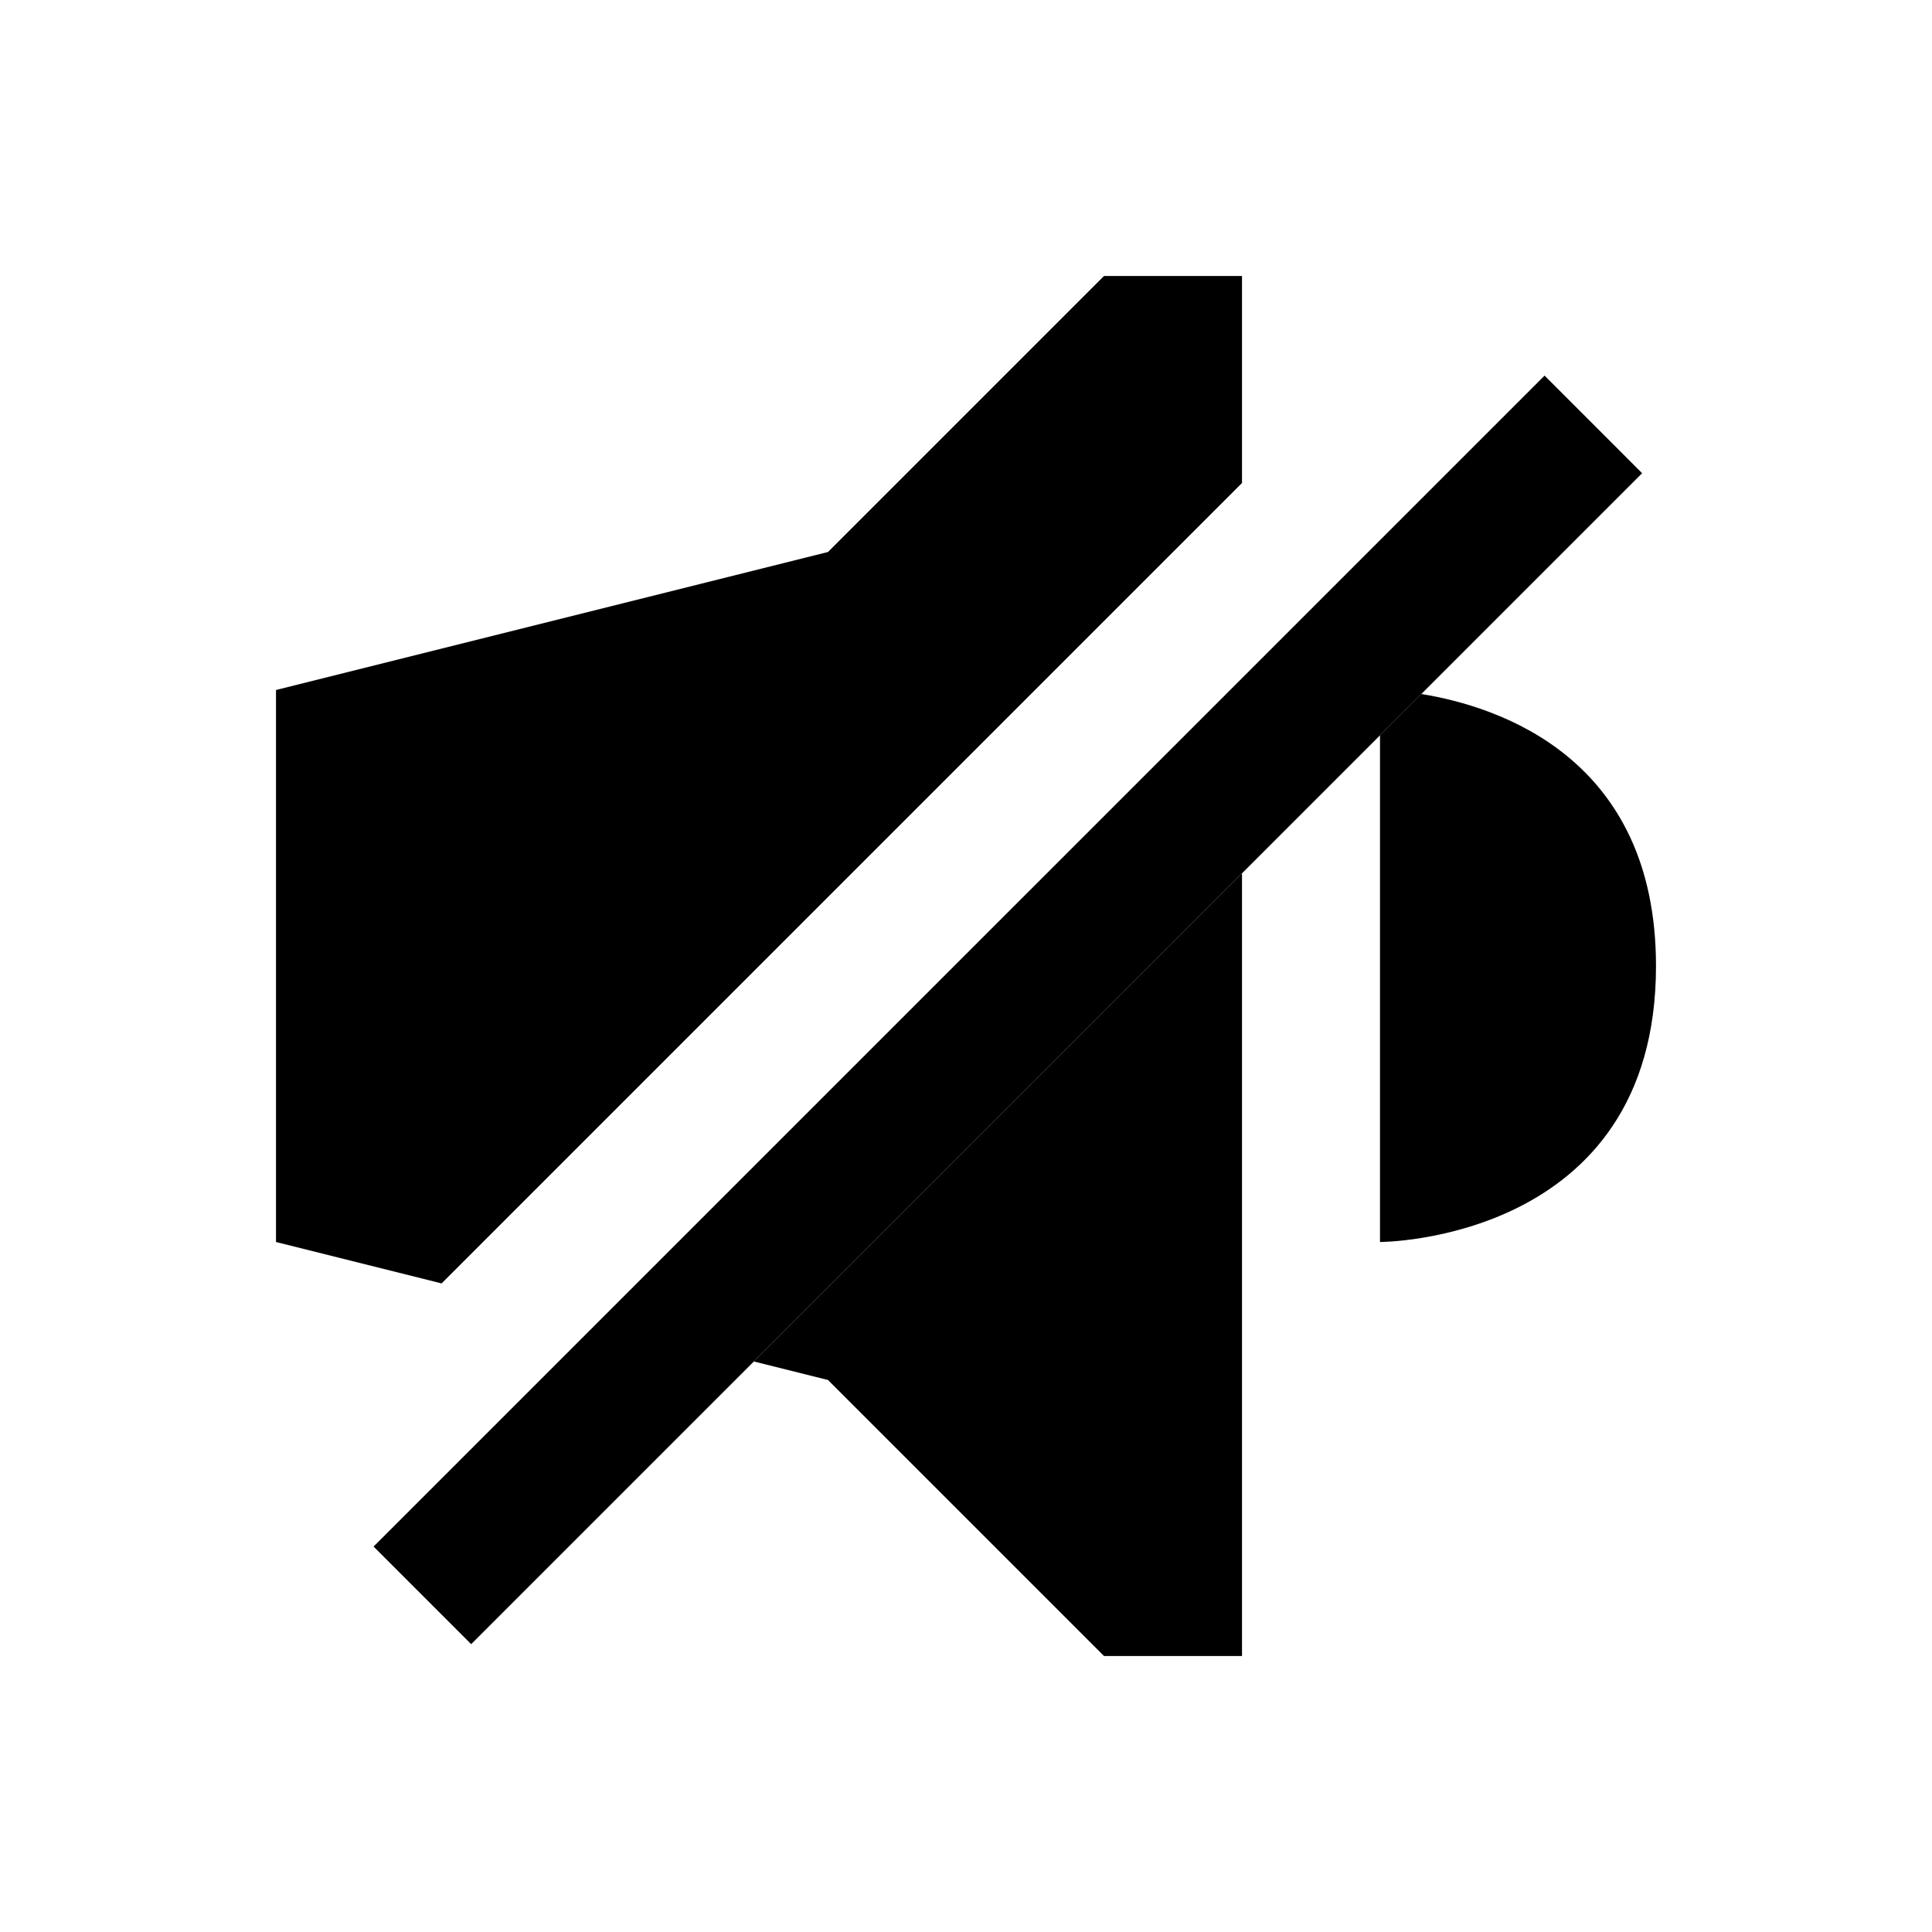
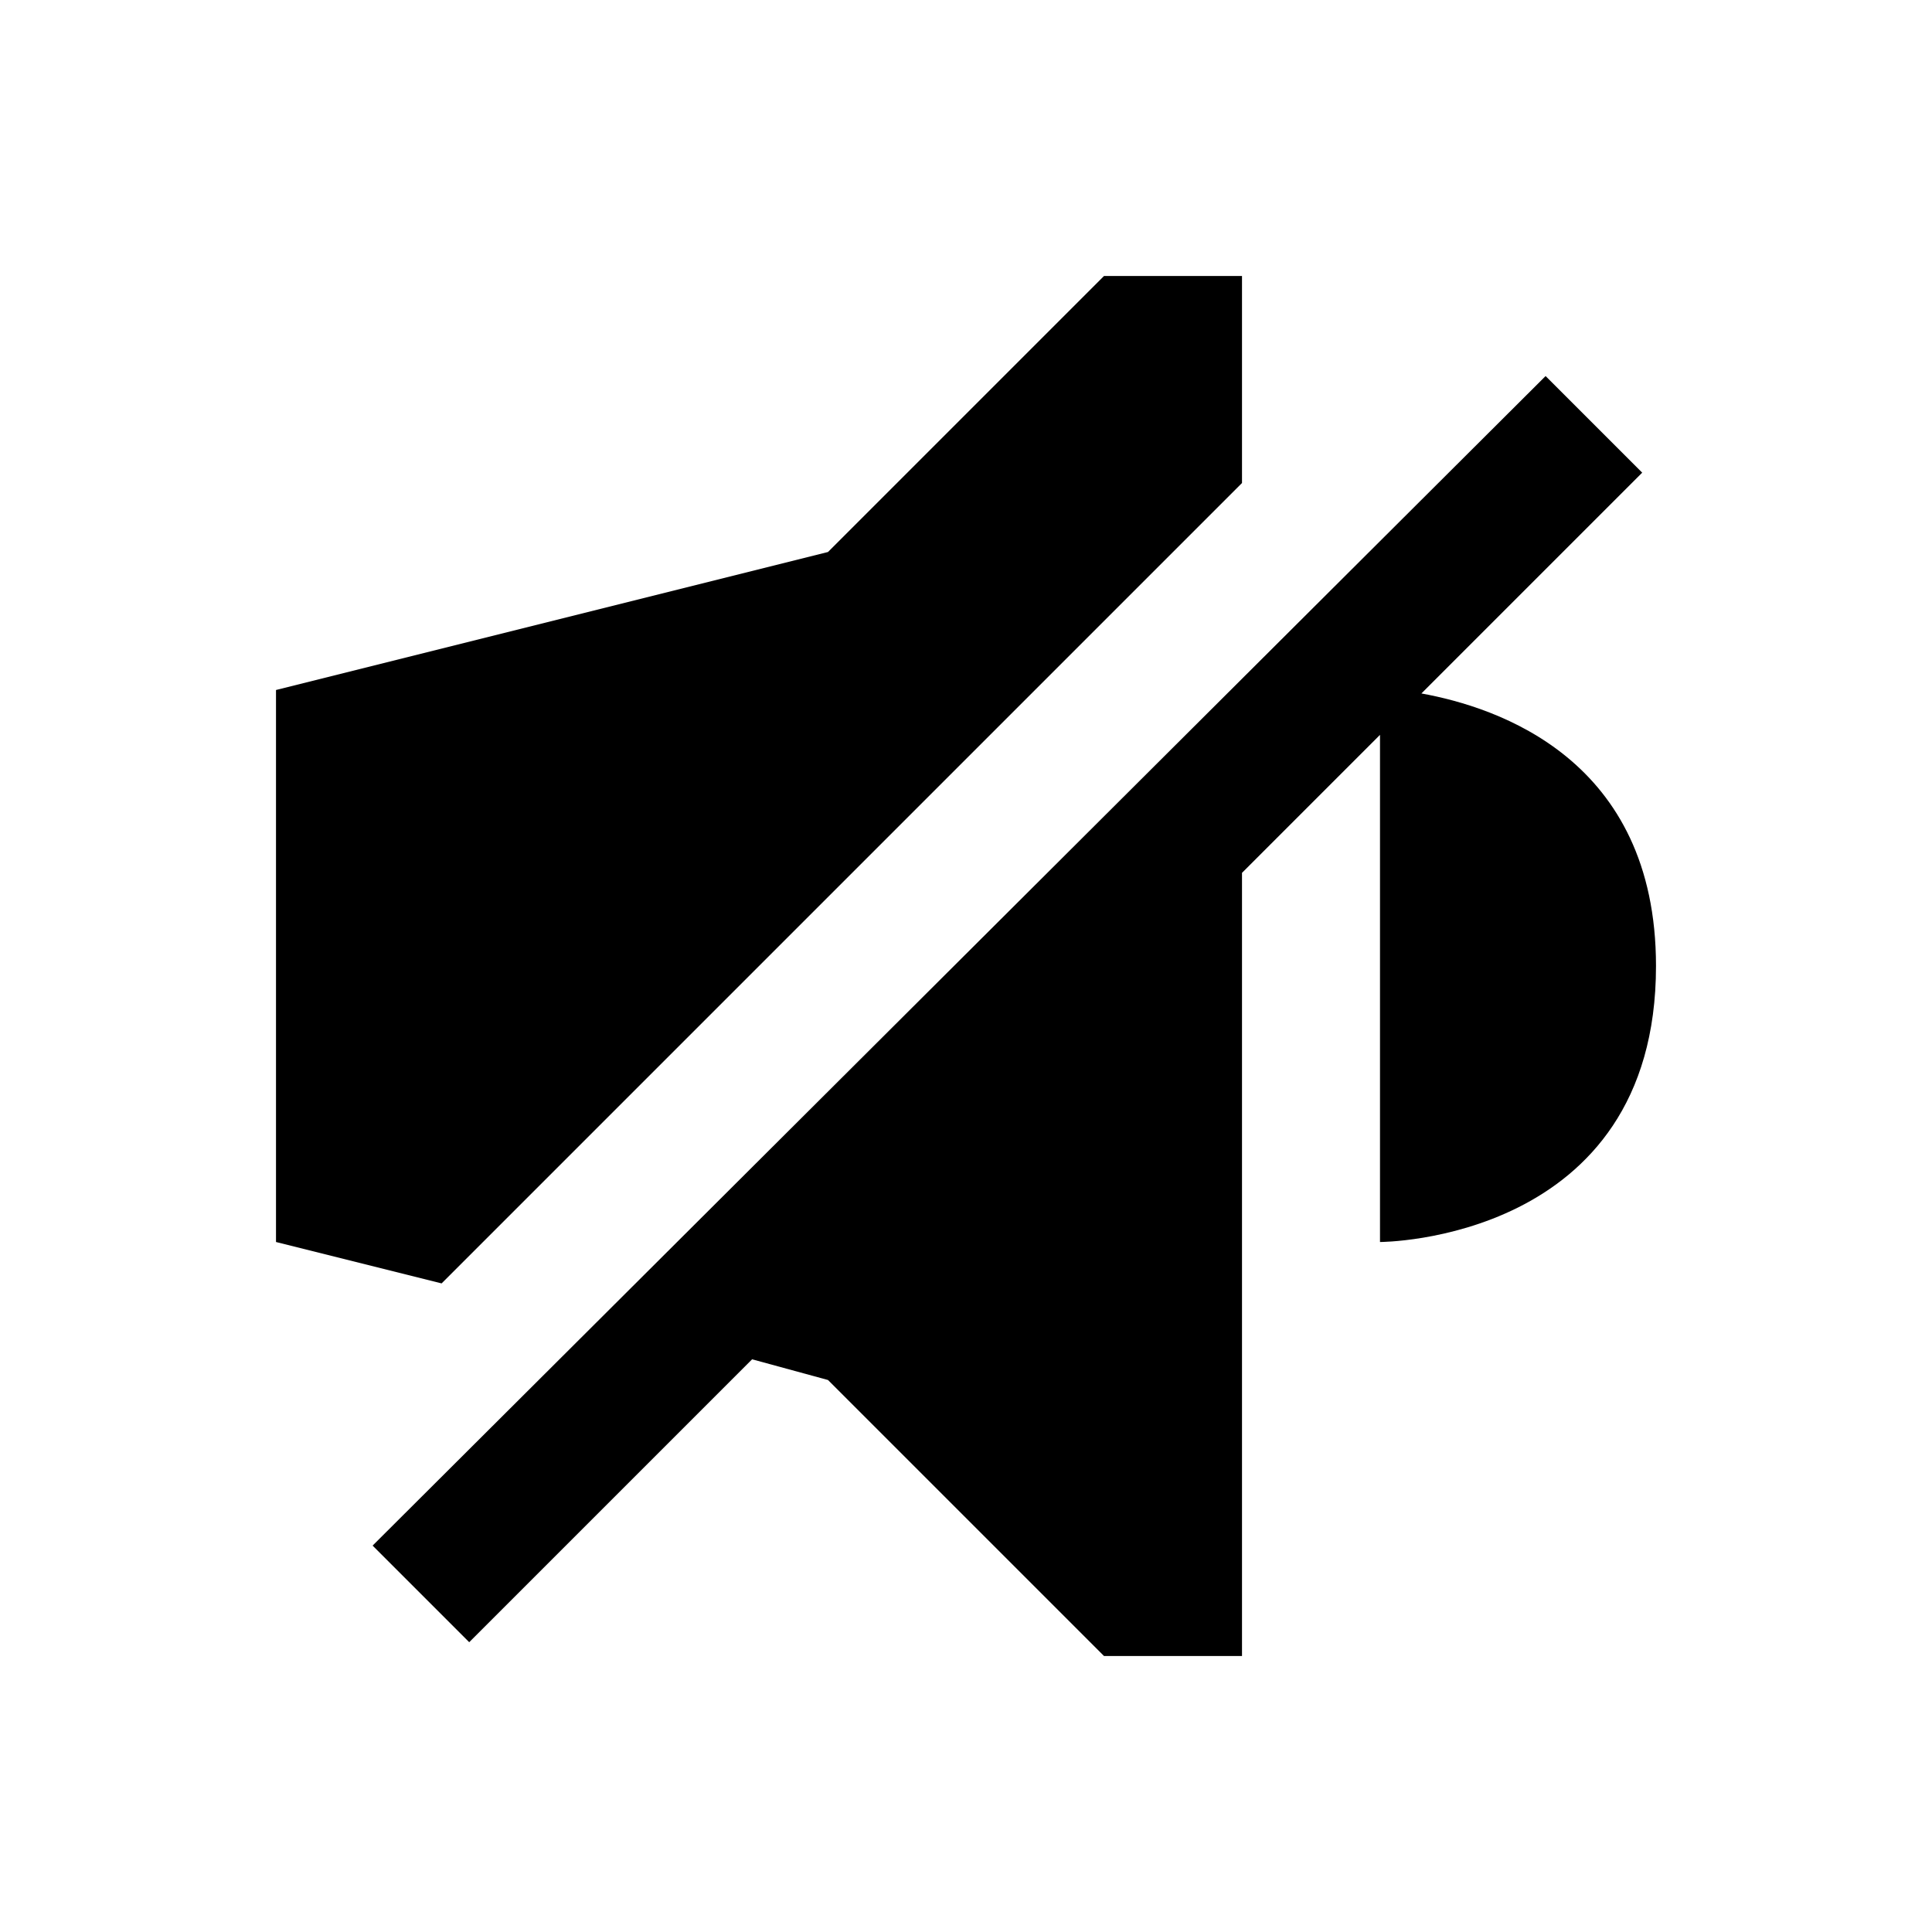
- <svg xmlns="http://www.w3.org/2000/svg" width="56" height="56" viewBox="0 0 56 56" fill="none">
-   <path d="M8 20V36L12.8 37.2L36 14V8H32L24 16L8 20Z" fill="black" />
-   <path d="M24 40L21.851 39.463L36 25.314V48H32L24 40Z" fill="black" />
-   <path d="M40 36V21.314L41.197 20.116C43.429 20.477 48 21.953 48 28C48 36 40 36 40 36Z" fill="black" />
-   <path d="M44.77 10.887L10.828 44.828L13.657 47.657L47.598 13.716L44.77 10.887Z" fill="black" />
+ <svg xmlns="http://www.w3.org/2000/svg" version="1.1" id="Calque_1" x="0px" y="0px" viewBox="0 0 56 56" style="enable-background:new 0 0 56 56;" xml:space="preserve">
+   <g>
+     <path d="M41.2,20.1L41.2,20.1l6.4-6.4l-2.8-2.8L10.8,44.8l2.8,2.8l8.2-8.2l0,0L24,40l8,8h4V25.3l0,0l4-4v0V36c0,0,8,0,8-8   C48,22,43.4,20.5,41.2,20.1z" />
+     <polygon points="36,14 36,8 32,8 24,16 8,20 8,36 12.8,37.2  " />
+   </g>
</svg>
